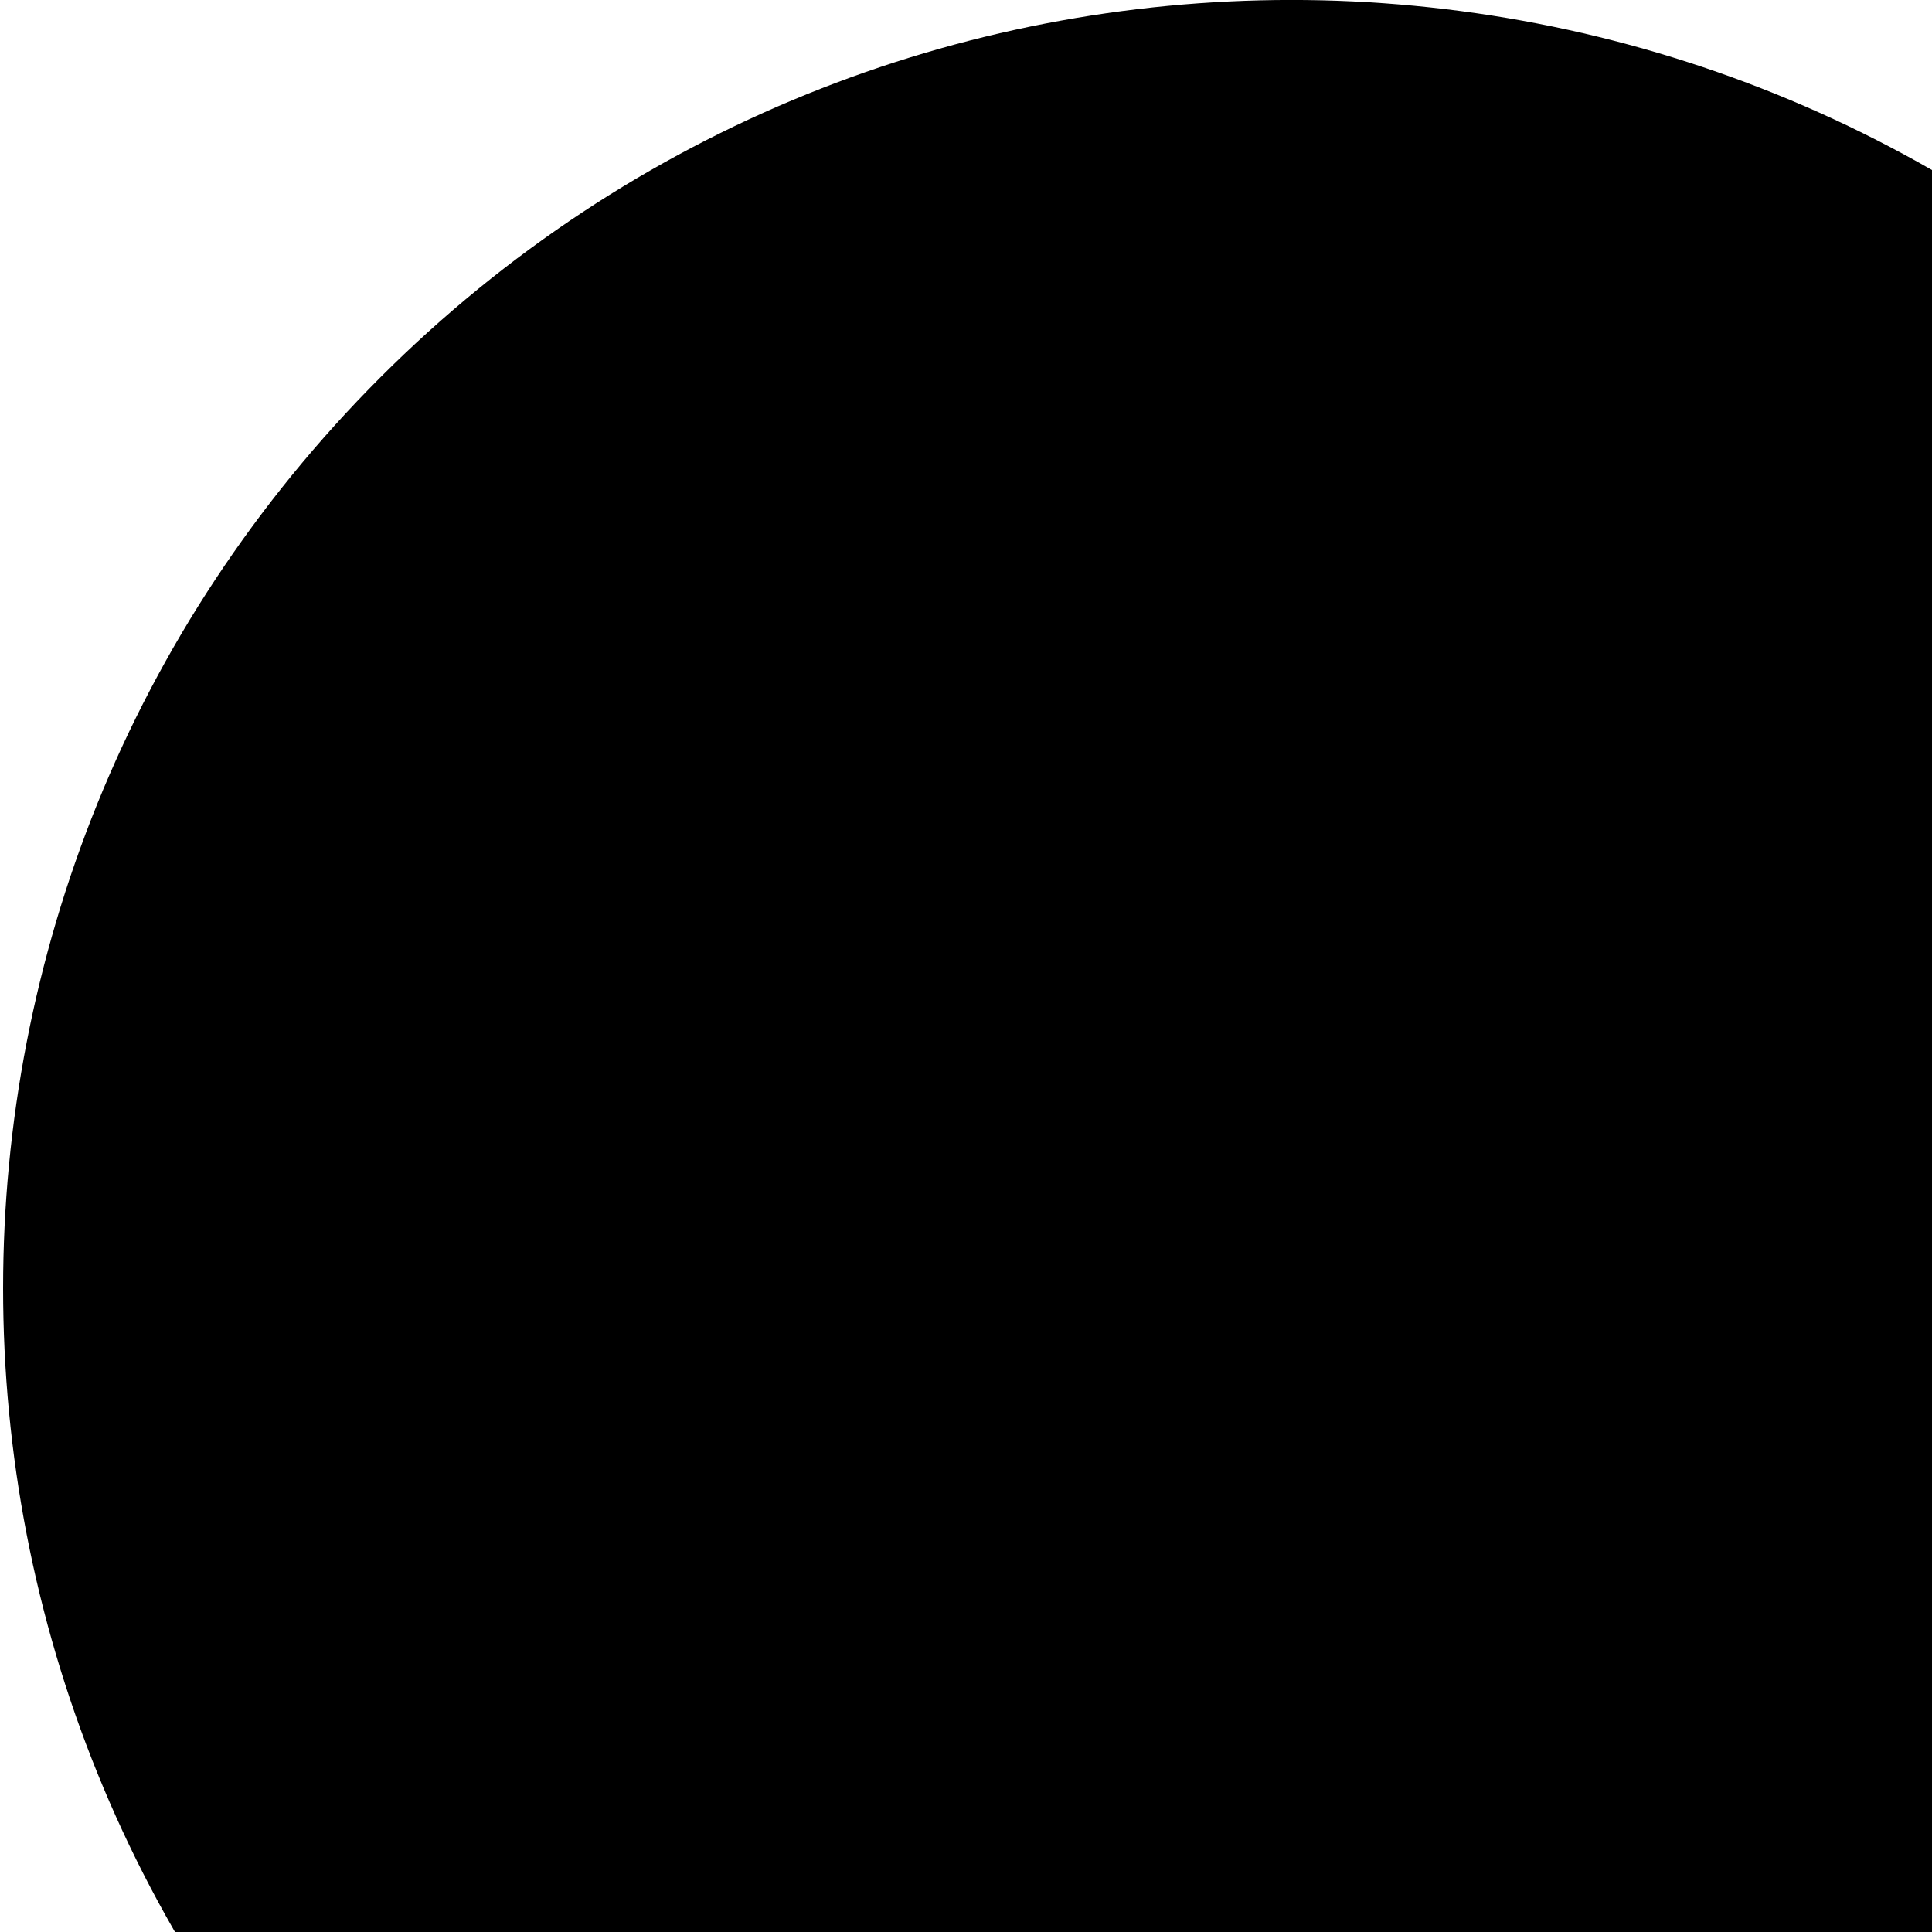
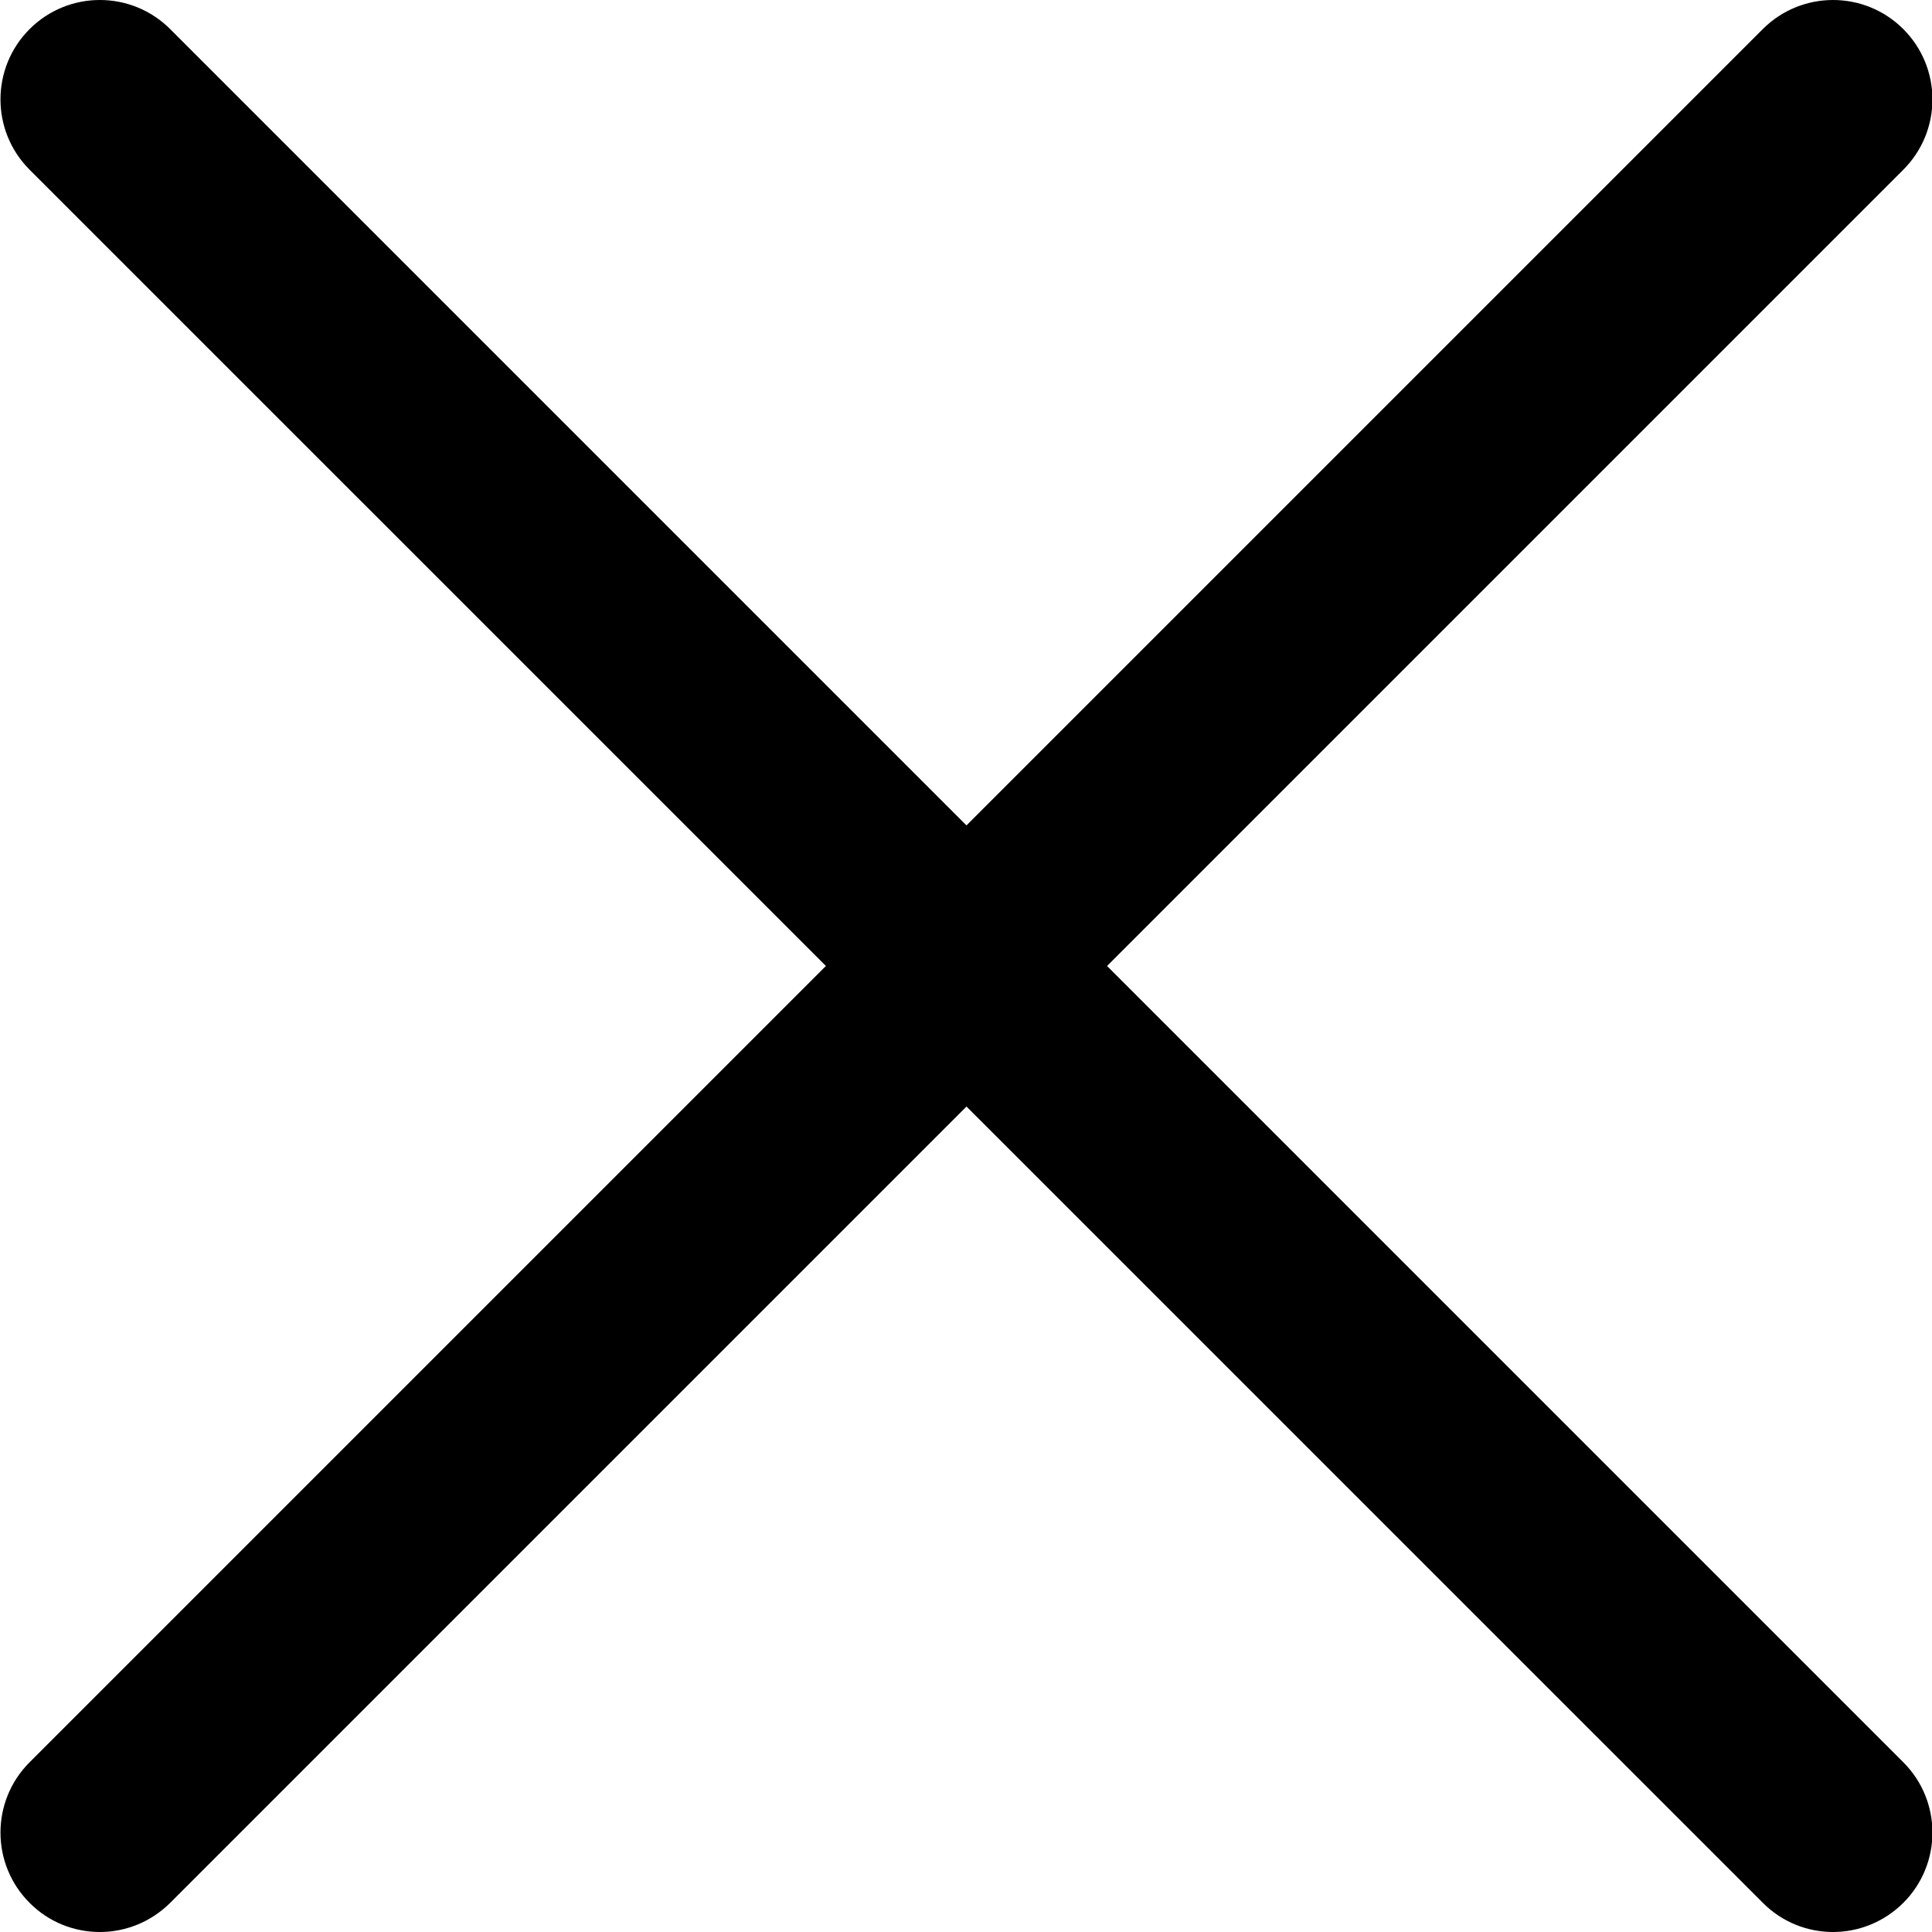
- <svg xmlns="http://www.w3.org/2000/svg" viewBox="0 0 24 24">
+ <svg xmlns="http://www.w3.org/2000/svg" height="311pt" viewBox="0 0 311 311.077" width="311pt">
  <path d="m16.035 311.078c-4.098 0-8.195-1.559-11.309-4.695-6.25-6.25-6.25-16.383 0-22.633l279.062-279.062c6.25-6.25 16.383-6.25 22.633 0s6.25 16.383 0 22.637l-279.059 279.059c-3.137 3.117-7.234 4.695-11.328 4.695zm0 0" />
  <path d="m295.117 311.078c-4.098 0-8.191-1.559-11.309-4.695l-279.082-279.059c-6.25-6.254-6.25-16.387 0-22.637s16.383-6.25 22.637 0l279.059 279.062c6.25 6.25 6.25 16.383 0 22.633-3.137 3.117-7.23 4.695-11.305 4.695zm0 0" />
</svg>
